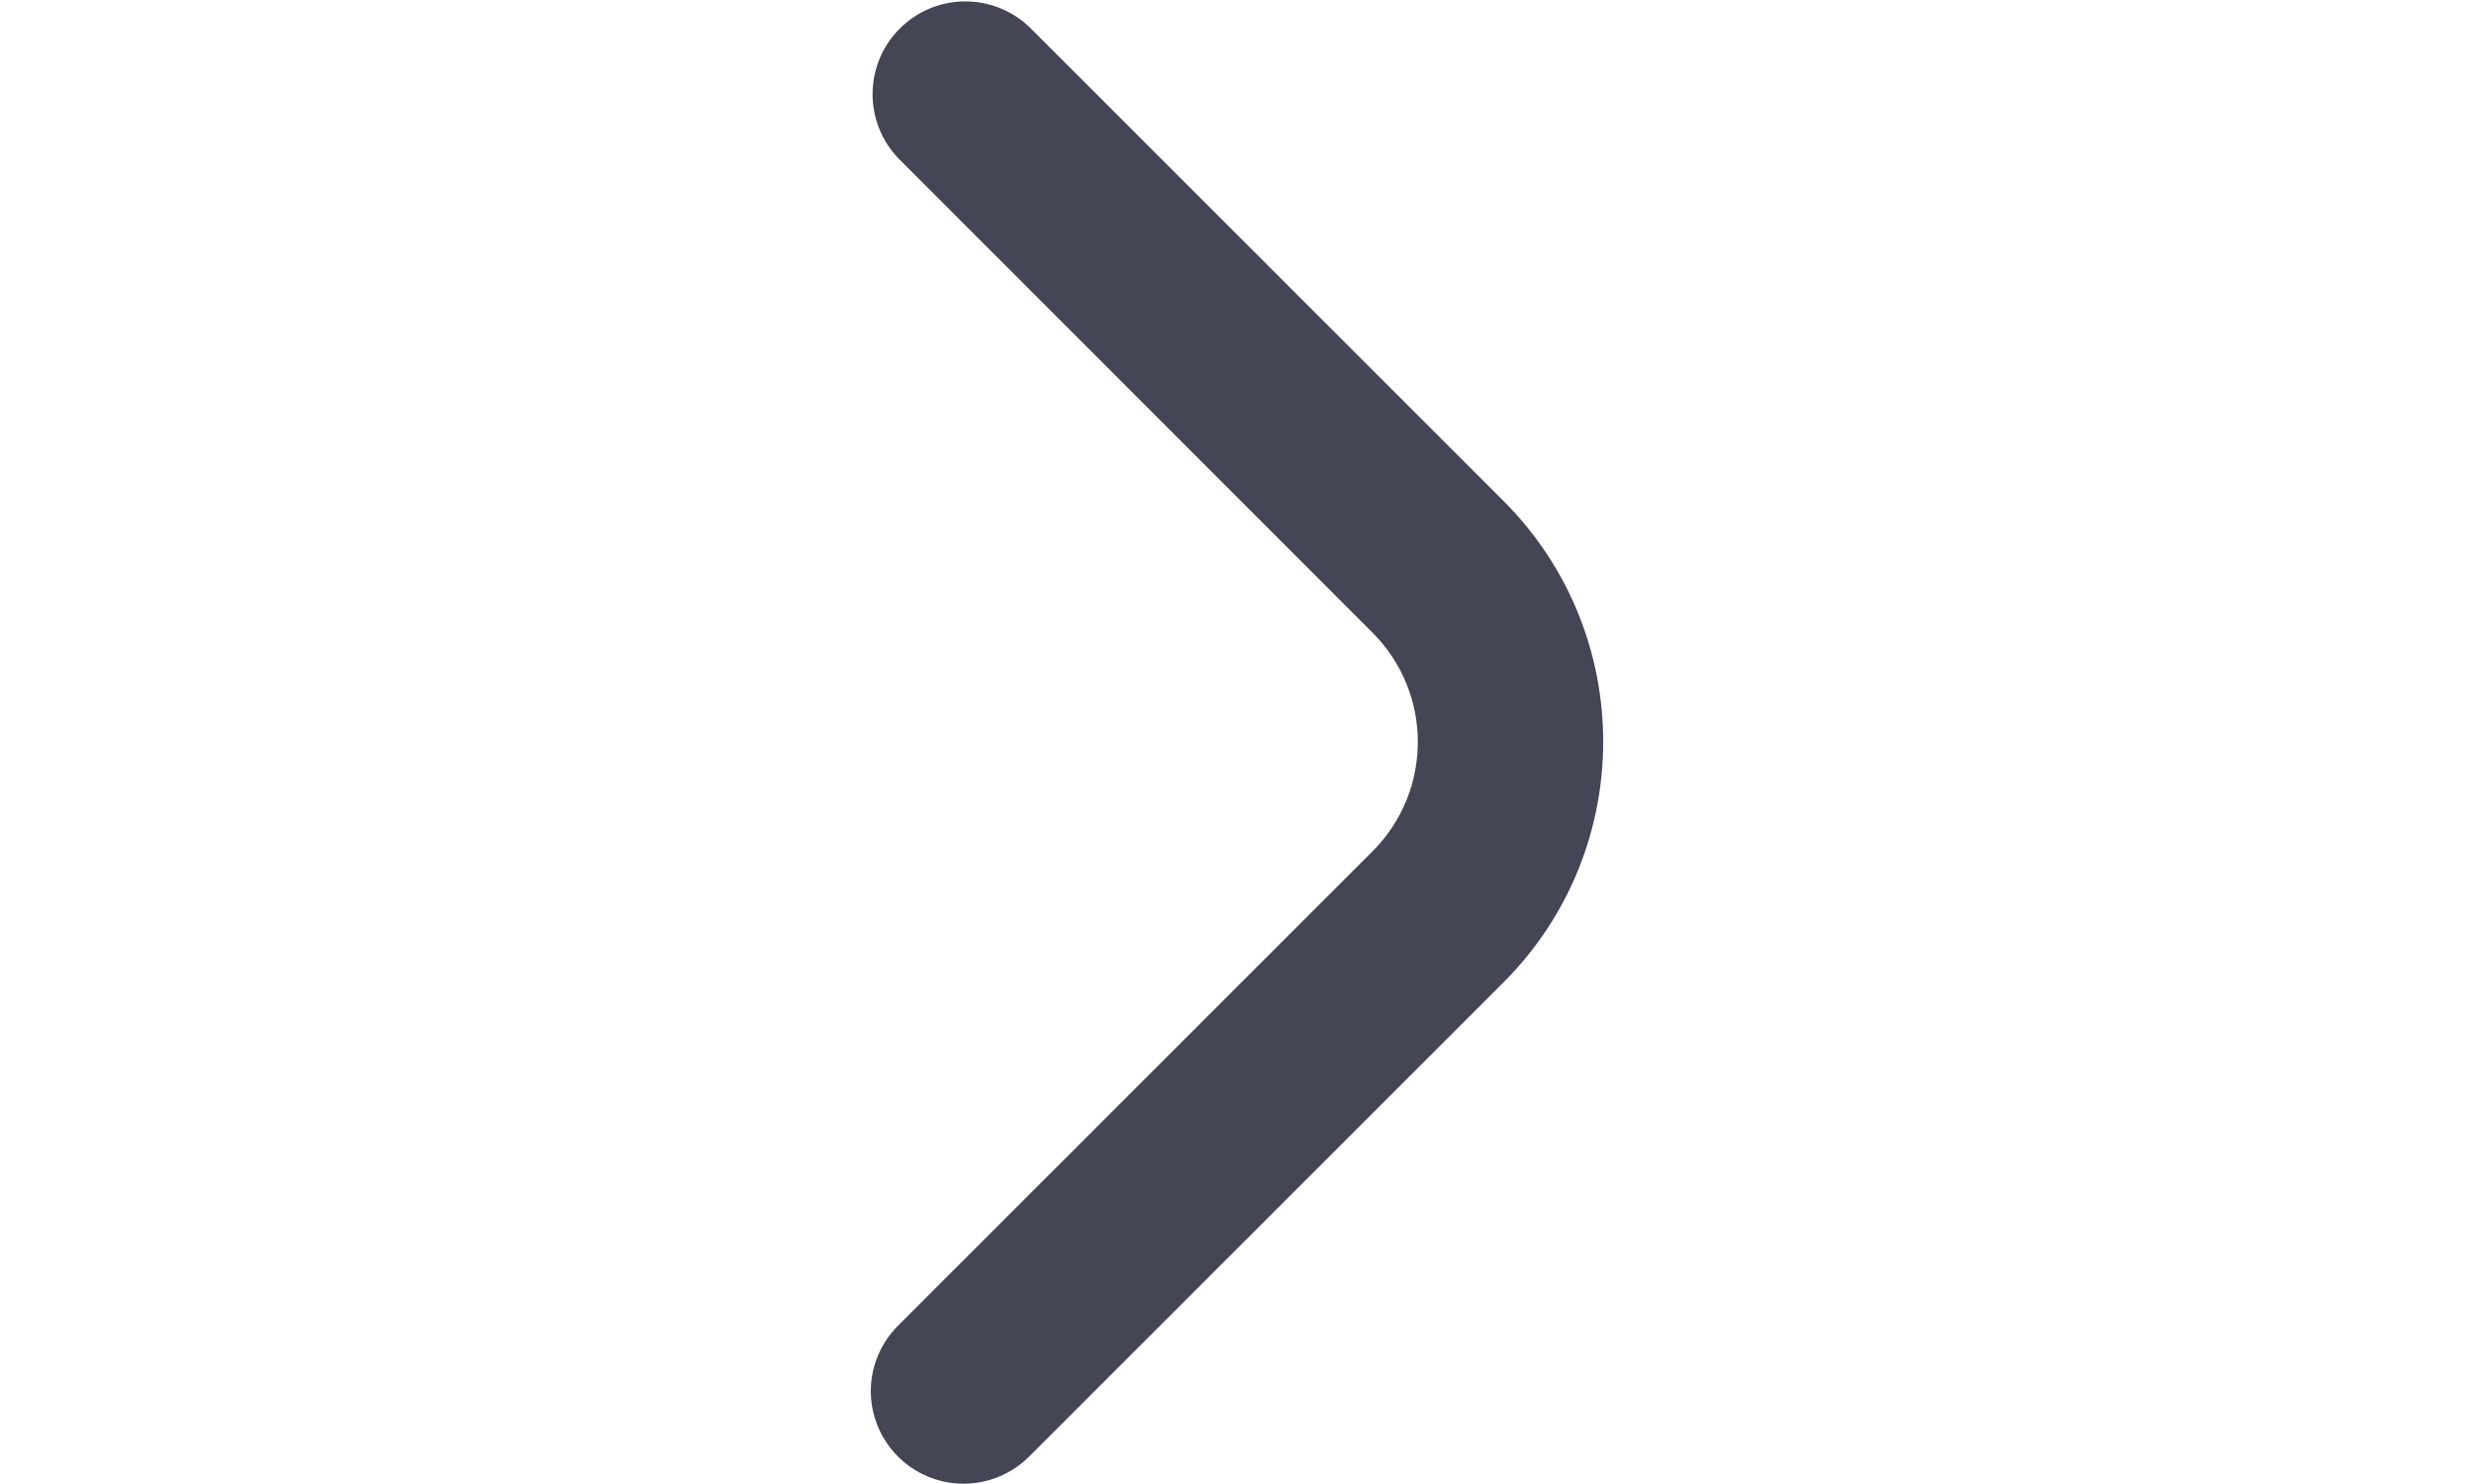
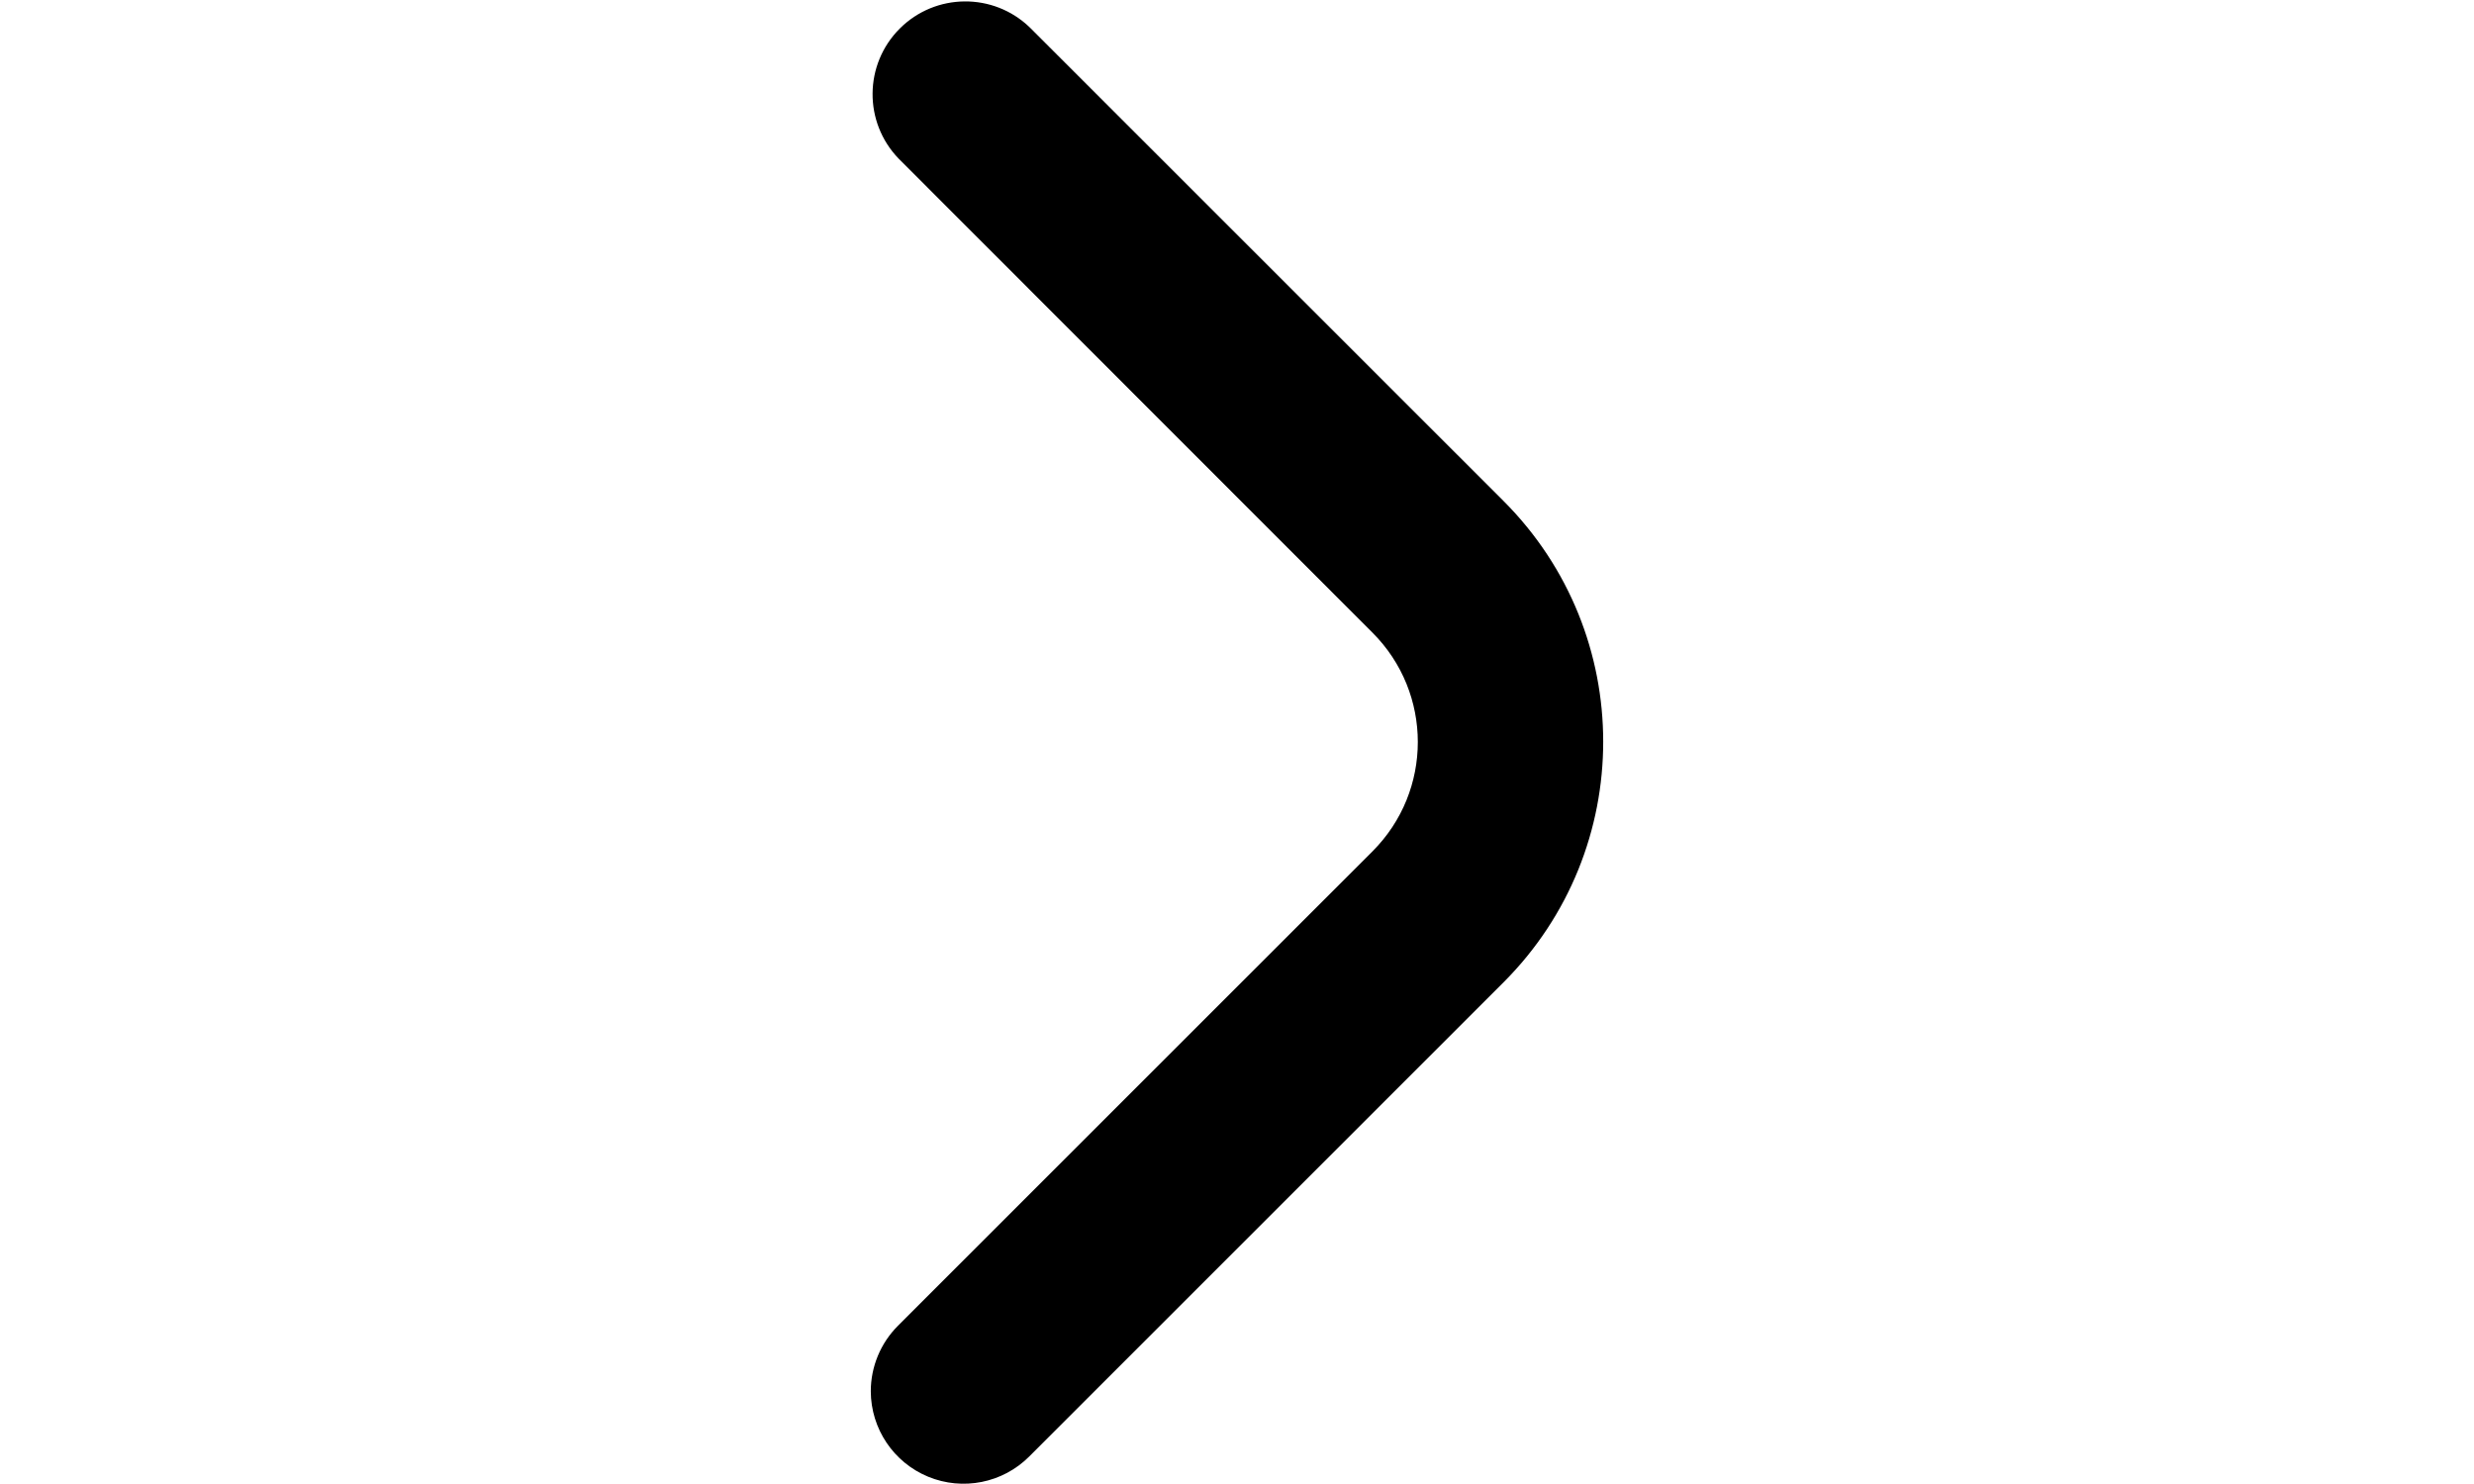
- <svg xmlns="http://www.w3.org/2000/svg" id="Bold" viewBox="0 0 24 24" width="20" height="12">
-   <path fill="#454655" d="M6.079,22.5a1.5,1.5,0,0,1,.44-1.06l7.672-7.672a2.5,2.5,0,0,0,0-3.536L6.529,2.565A1.5,1.5,0,0,1,8.65.444l7.662,7.661a5.506,5.506,0,0,1,0,7.779L8.64,23.556A1.5,1.5,0,0,1,6.079,22.5Z" />
+ <svg xmlns="http://www.w3.org/2000/svg" id="Bold" viewBox="0 0 24 24" width="20" height="12" fill="current">
+   <path d="M6.079,22.5a1.5,1.5,0,0,1,.44-1.06l7.672-7.672a2.5,2.5,0,0,0,0-3.536L6.529,2.565A1.5,1.5,0,0,1,8.65.444l7.662,7.661a5.506,5.506,0,0,1,0,7.779L8.64,23.556A1.5,1.5,0,0,1,6.079,22.5Z" />
</svg>
